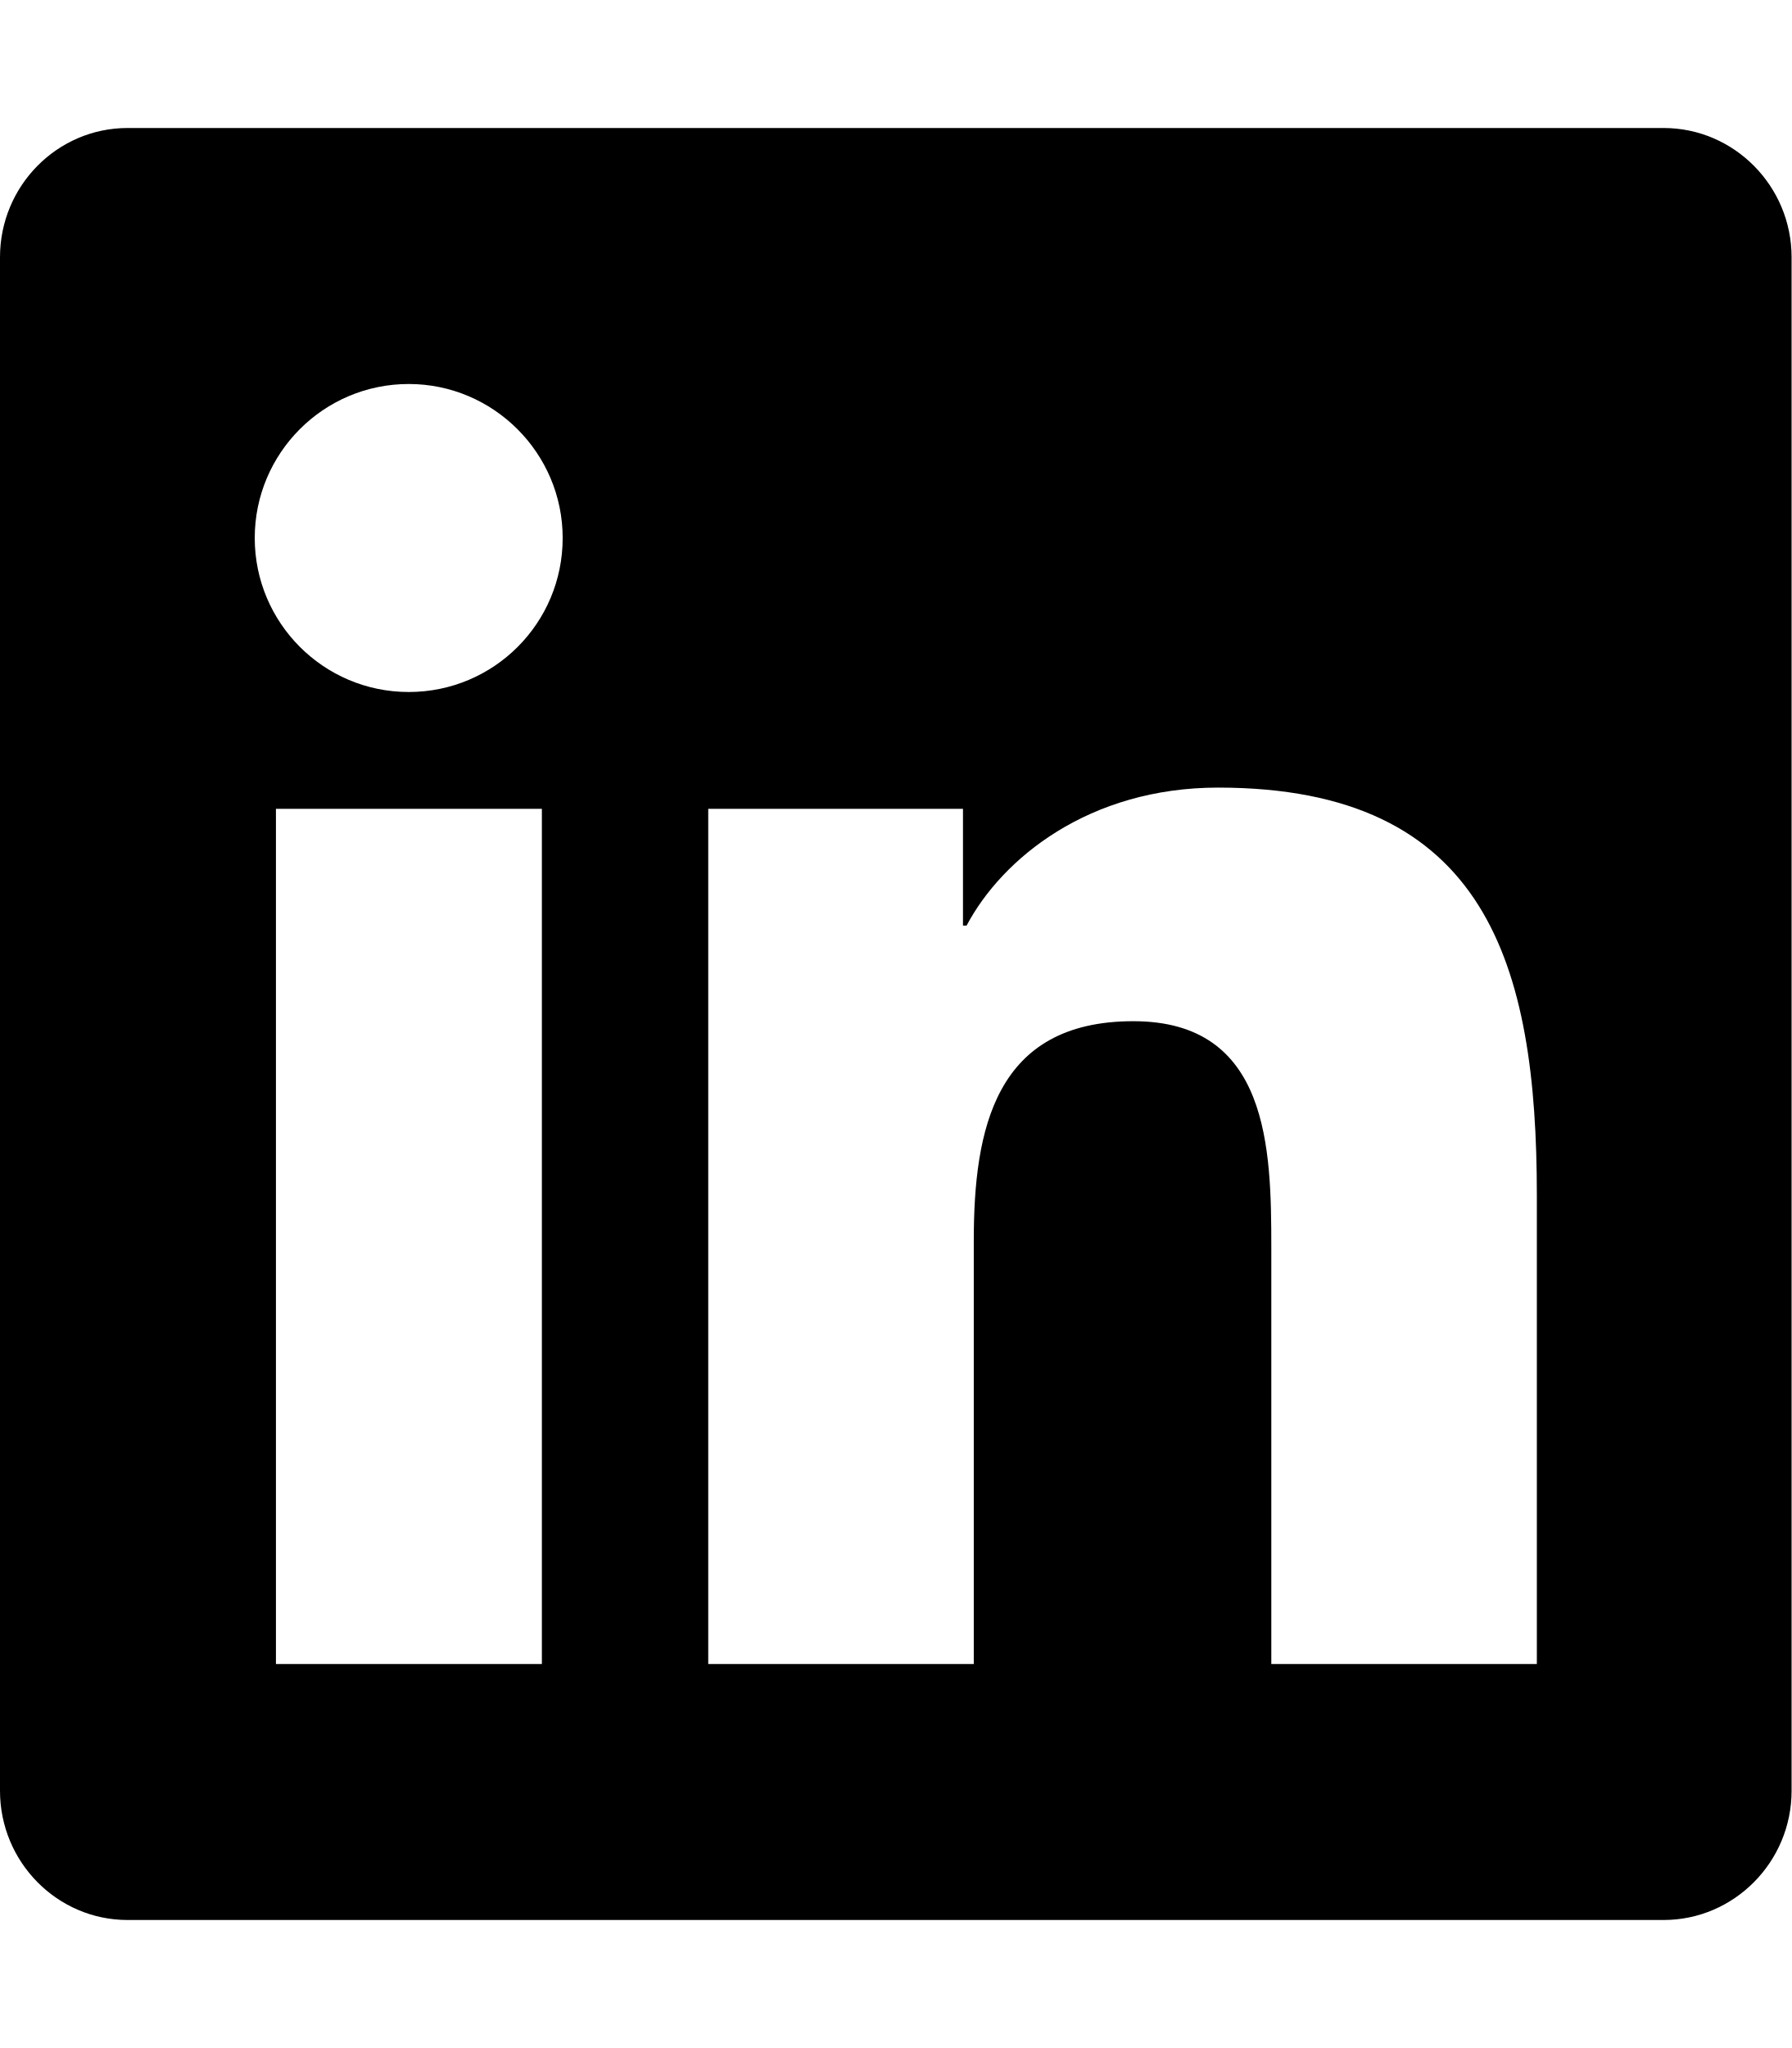
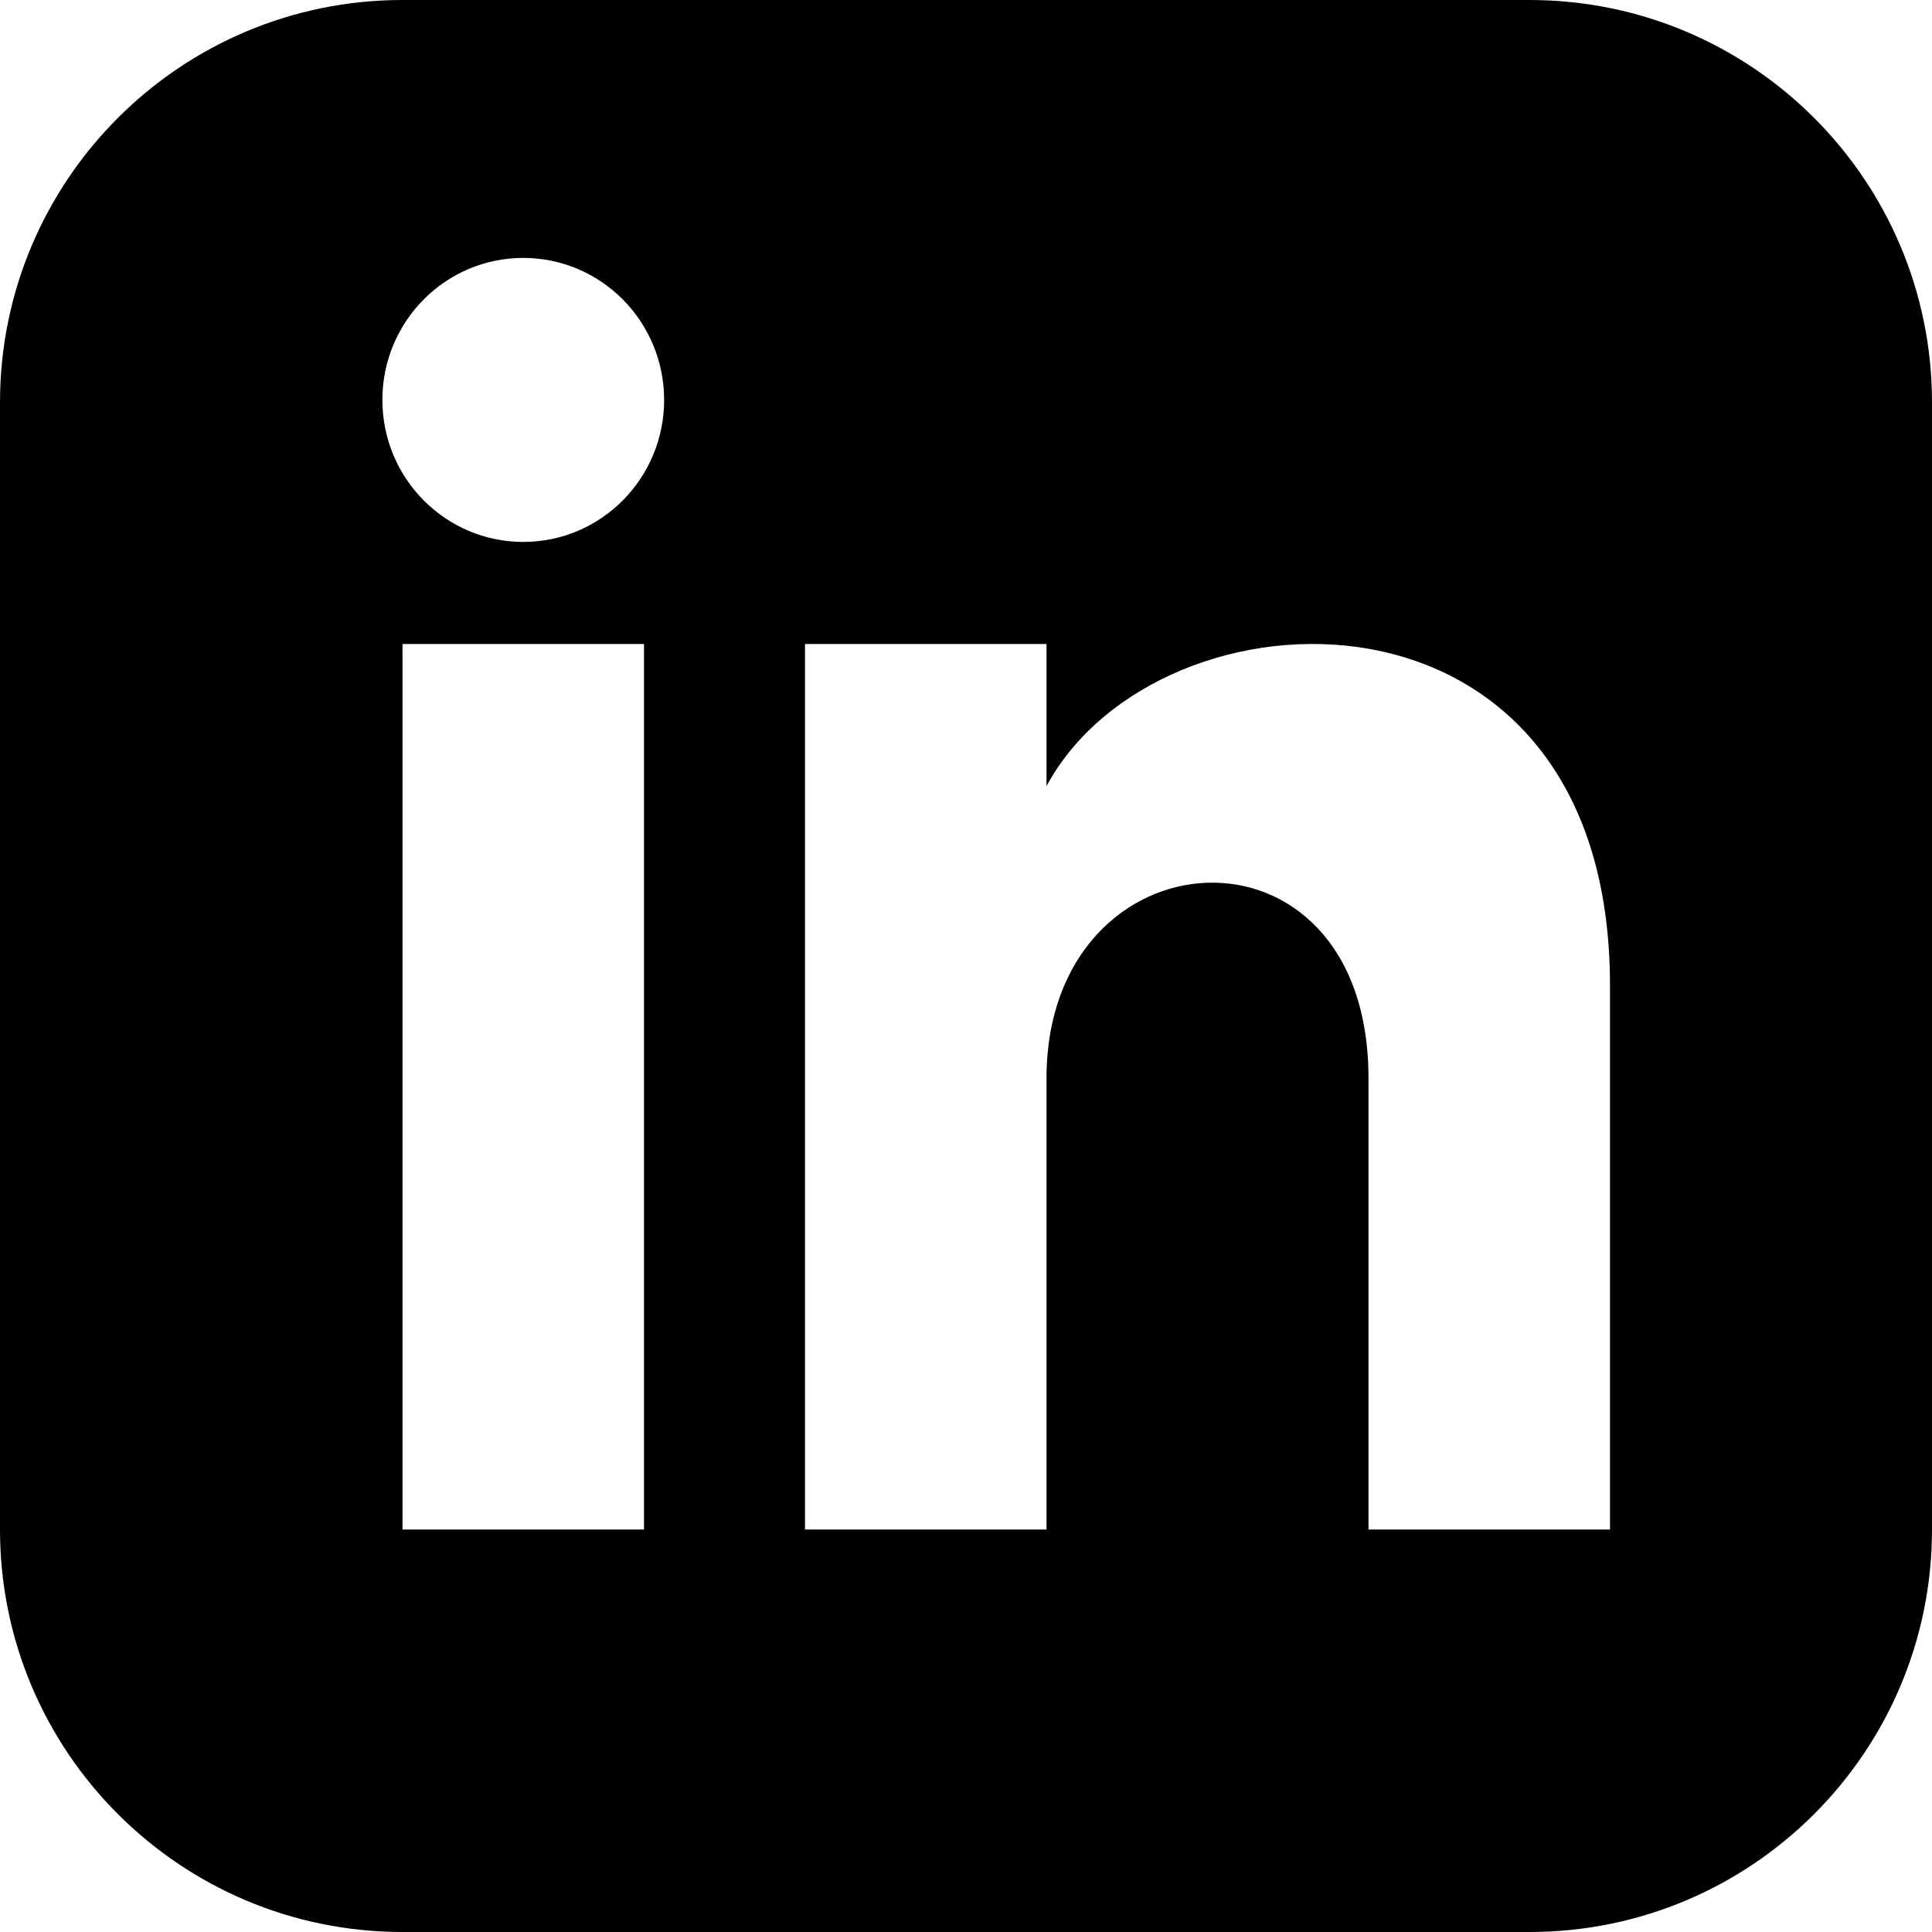
- <svg xmlns="http://www.w3.org/2000/svg" viewBox="0 0 448 512">
-   <path d="M416 32H31.9C14.3 32 0 46.5 0 64.3v383.4C0 465.5 14.3 480 31.9 480H416c17.6 0 32-14.5 32-32.3V64.3c0-17.8-14.4-32.3-32-32.3zM135.4 416H69V202.2h66.5V416zm-33.2-243c-21.3 0-38.5-17.3-38.5-38.5S80.9 96 102.2 96c21.2 0 38.5 17.3 38.5 38.5 0 21.3-17.2 38.5-38.5 38.5zm282.1 243h-66.4V312c0-24.8-.5-56.7-34.5-56.7-34.6 0-39.9 27-39.9 54.9V416h-66.4V202.2h63.7v29.2h.9c8.9-16.8 30.6-34.5 62.9-34.5 67.2 0 79.7 44.3 79.7 101.9V416z" />
+ <svg xmlns="http://www.w3.org/2000/svg" width="24" height="24" viewBox="0 0 24 24">
+   <path d="M19 0h-14c-2.761 0-5 2.239-5 5v14c0 2.761 2.239 5 5 5h14c2.762 0 5-2.239 5-5v-14c0-2.761-2.238-5-5-5zm-11 19h-3v-11h3v11zm-1.5-12.268c-.966 0-1.75-.79-1.75-1.764s.784-1.764 1.75-1.764 1.75.79 1.75 1.764-.783 1.764-1.75 1.764zm13.5 12.268h-3v-5.604c0-3.368-4-3.113-4 0v5.604h-3v-11h3v1.765c1.396-2.586 7-2.777 7 2.476v6.759z" />
</svg>
